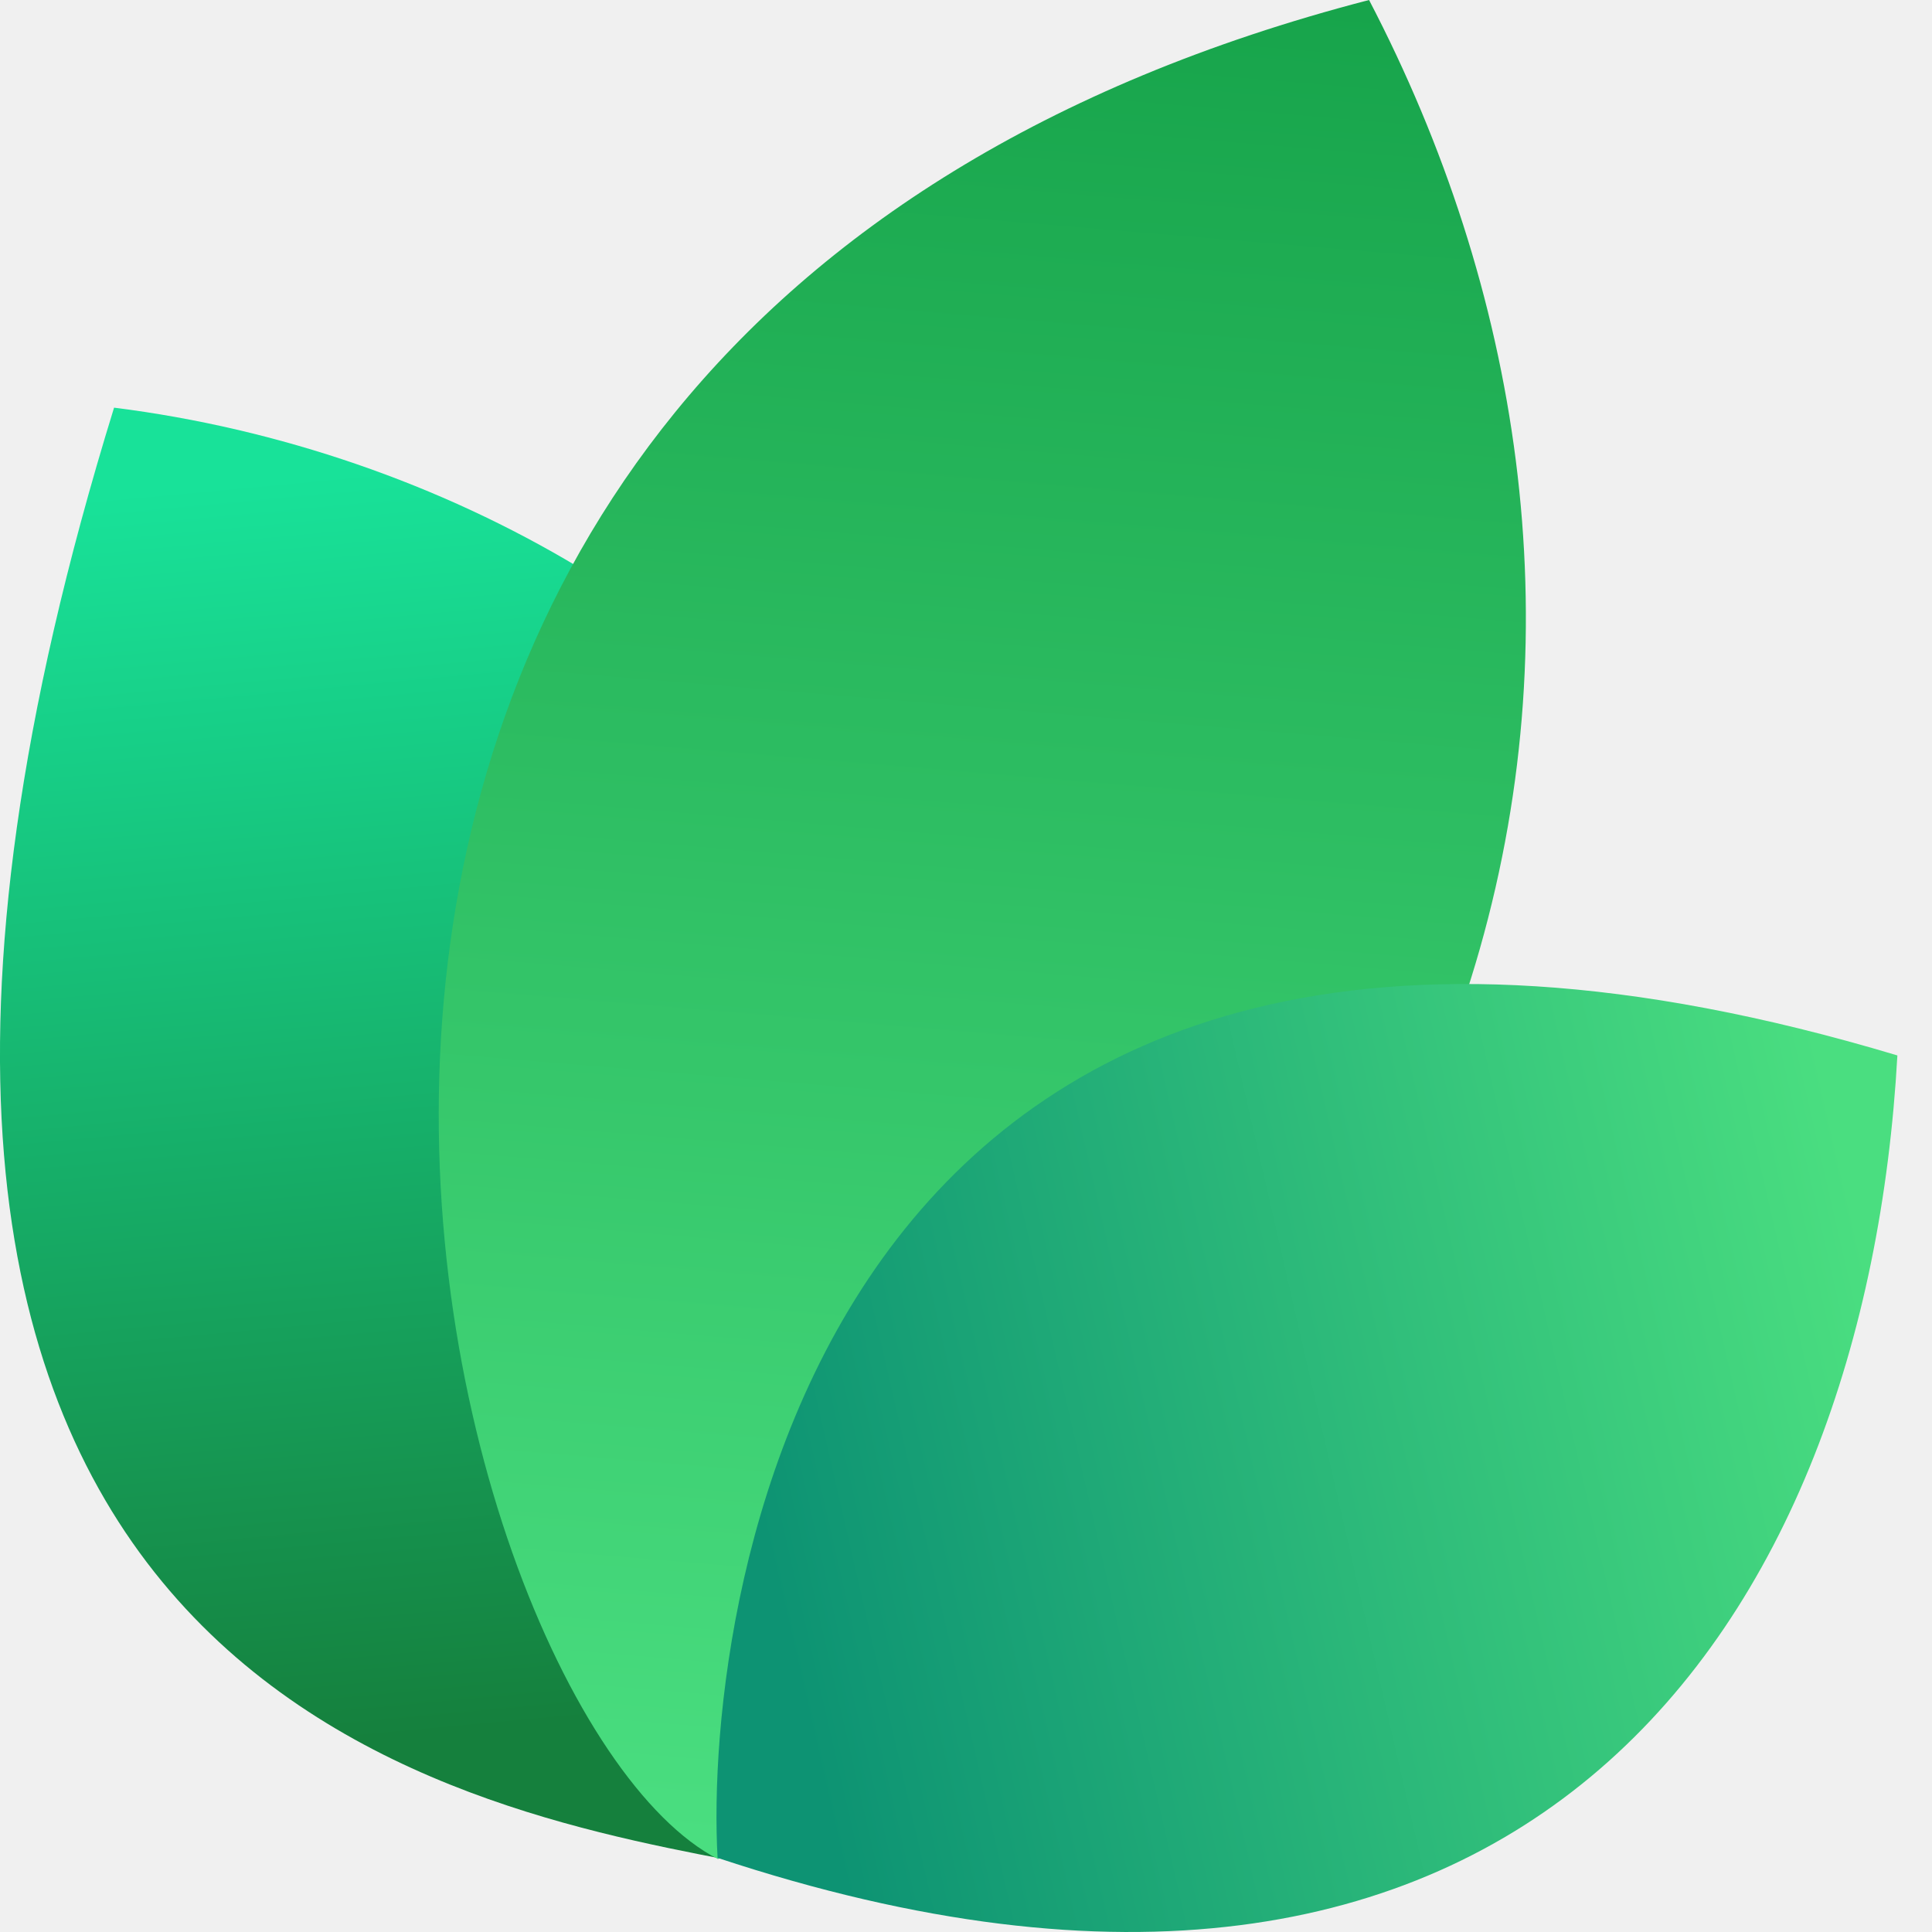
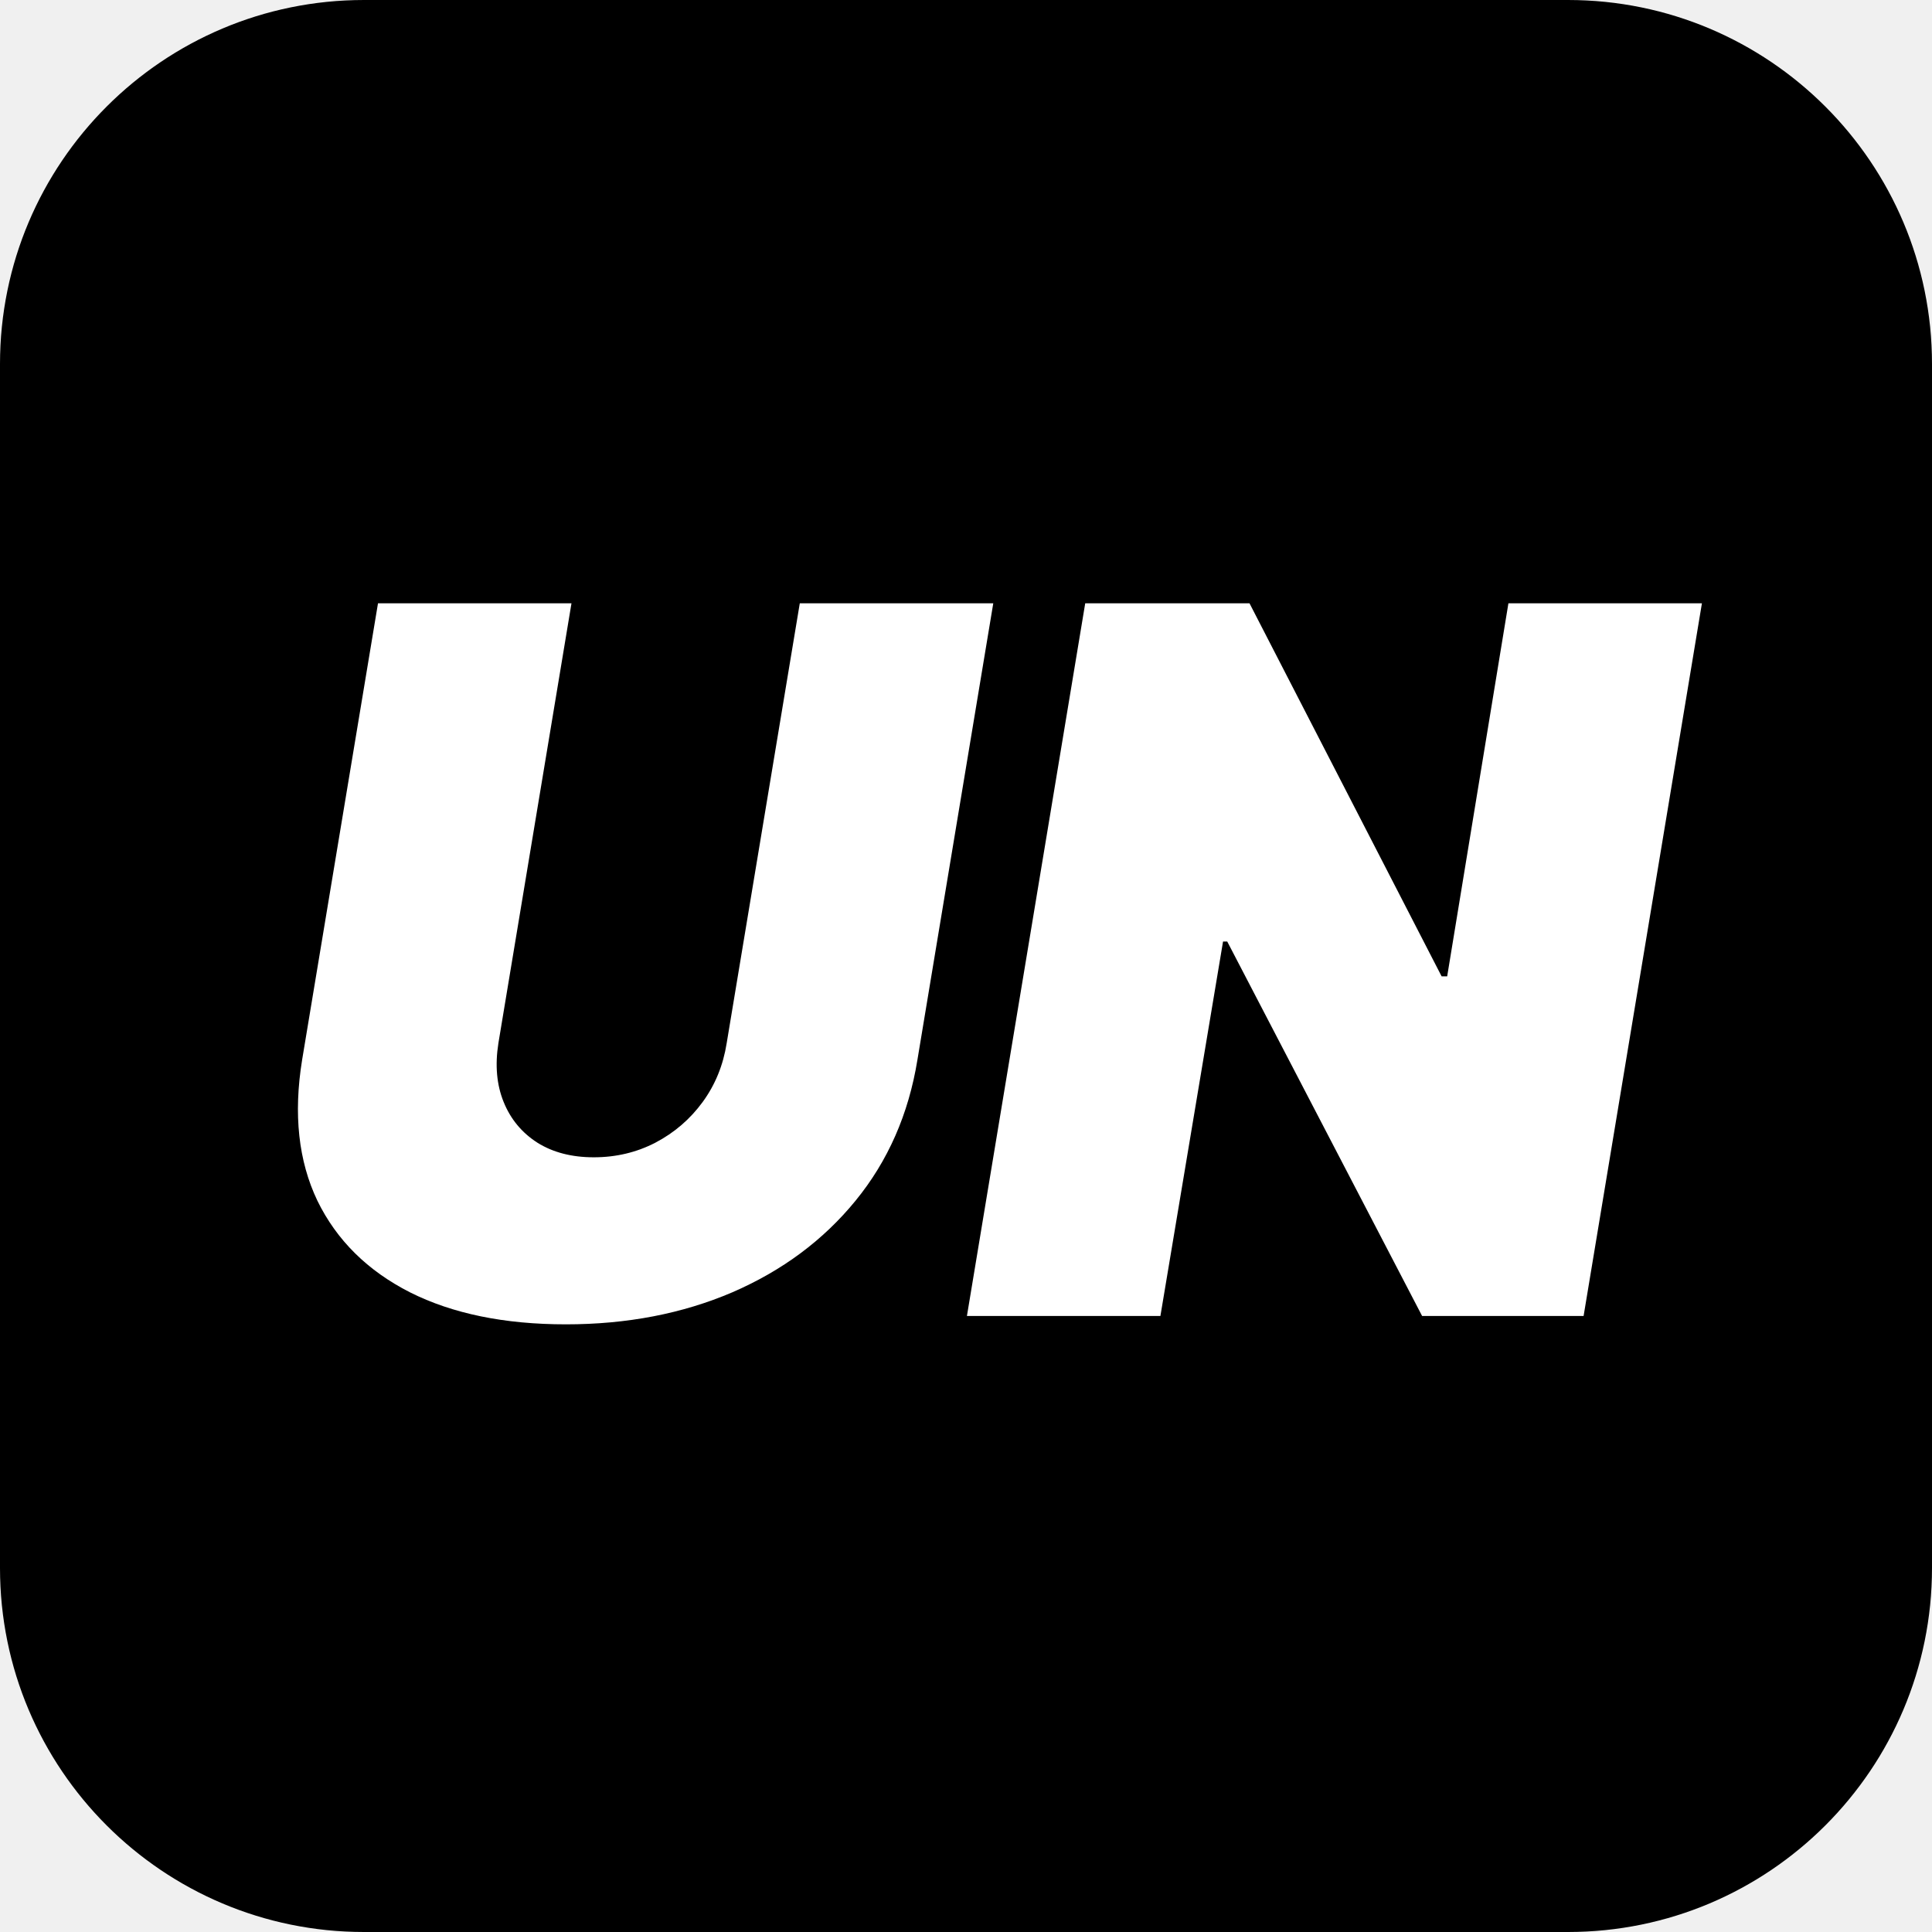
- <svg xmlns="http://www.w3.org/2000/svg" width="24" height="24" viewBox="0 0 24 24" fill="none">
-   <path d="M9.061 23.108C5.268 22.377 -3.391 20.627 1.417 5.064C9.634 6.099 16.973 14.064 9.061 23.108Z" fill="url(#paint0_linear_17557_2021)" />
-   <path d="M8.919 23.094C5.276 21.222 0.784 4.209 17.007 0C20.757 7.193 19.621 16.545 8.919 23.094Z" fill="url(#paint1_linear_17557_2021)" />
-   <path d="M8.914 23.079C8.735 19.882 10.159 9.085 23.57 13.111C23.181 20.123 18.984 26.418 8.914 23.079Z" fill="url(#paint2_linear_17557_2021)" />
-   <defs>
-     <linearGradient id="paint0_linear_17557_2021" x1="3.776" y1="5.916" x2="5.232" y2="21.559" gradientUnits="userSpaceOnUse">
-       <stop stop-color="#18E299" />
-       <stop offset="1" stop-color="#15803D" />
-     </linearGradient>
-     <linearGradient id="paint1_linear_17557_2021" x1="12.171" y1="-0.718" x2="10.19" y2="22.983" gradientUnits="userSpaceOnUse">
-       <stop stop-color="#16A34A" />
-       <stop offset="1" stop-color="#4ADE80" />
-     </linearGradient>
-     <linearGradient id="paint2_linear_17557_2021" x1="23.133" y1="15.353" x2="9.338" y2="18.52" gradientUnits="userSpaceOnUse">
-       <stop stop-color="#4ADE80" />
-       <stop offset="1" stop-color="#0D9373" />
-     </linearGradient>
-   </defs>
+ <svg xmlns="http://www.w3.org/2000/svg" width="69" height="69" viewBox="0 0 69 69" fill="none">
+   <rect width="69" height="69" rx="13" fill="black" />
+   <path d="M28.564 21.546H35.474L32.765 37.852C32.45 39.791 31.712 41.469 30.552 42.886C29.401 44.295 27.934 45.384 26.152 46.155C24.371 46.917 22.391 47.298 20.211 47.298C18.016 47.298 16.16 46.917 14.643 46.155C13.127 45.384 12.025 44.295 11.337 42.886C10.658 41.469 10.475 39.791 10.79 37.852L13.5 21.546H20.41L17.8 37.256C17.676 38.043 17.738 38.743 17.987 39.356C18.235 39.969 18.637 40.454 19.192 40.81C19.747 41.158 20.419 41.332 21.206 41.332C22.001 41.332 22.734 41.158 23.406 40.81C24.085 40.454 24.648 39.969 25.096 39.356C25.543 38.743 25.829 38.043 25.953 37.256L28.564 21.546ZM60.783 21.546L56.557 47H50.79L43.83 33.626H43.68L41.443 47H34.533L38.758 21.546H44.625L51.486 34.869H51.685L53.872 21.546H60.783Z" fill="white" />
</svg>
